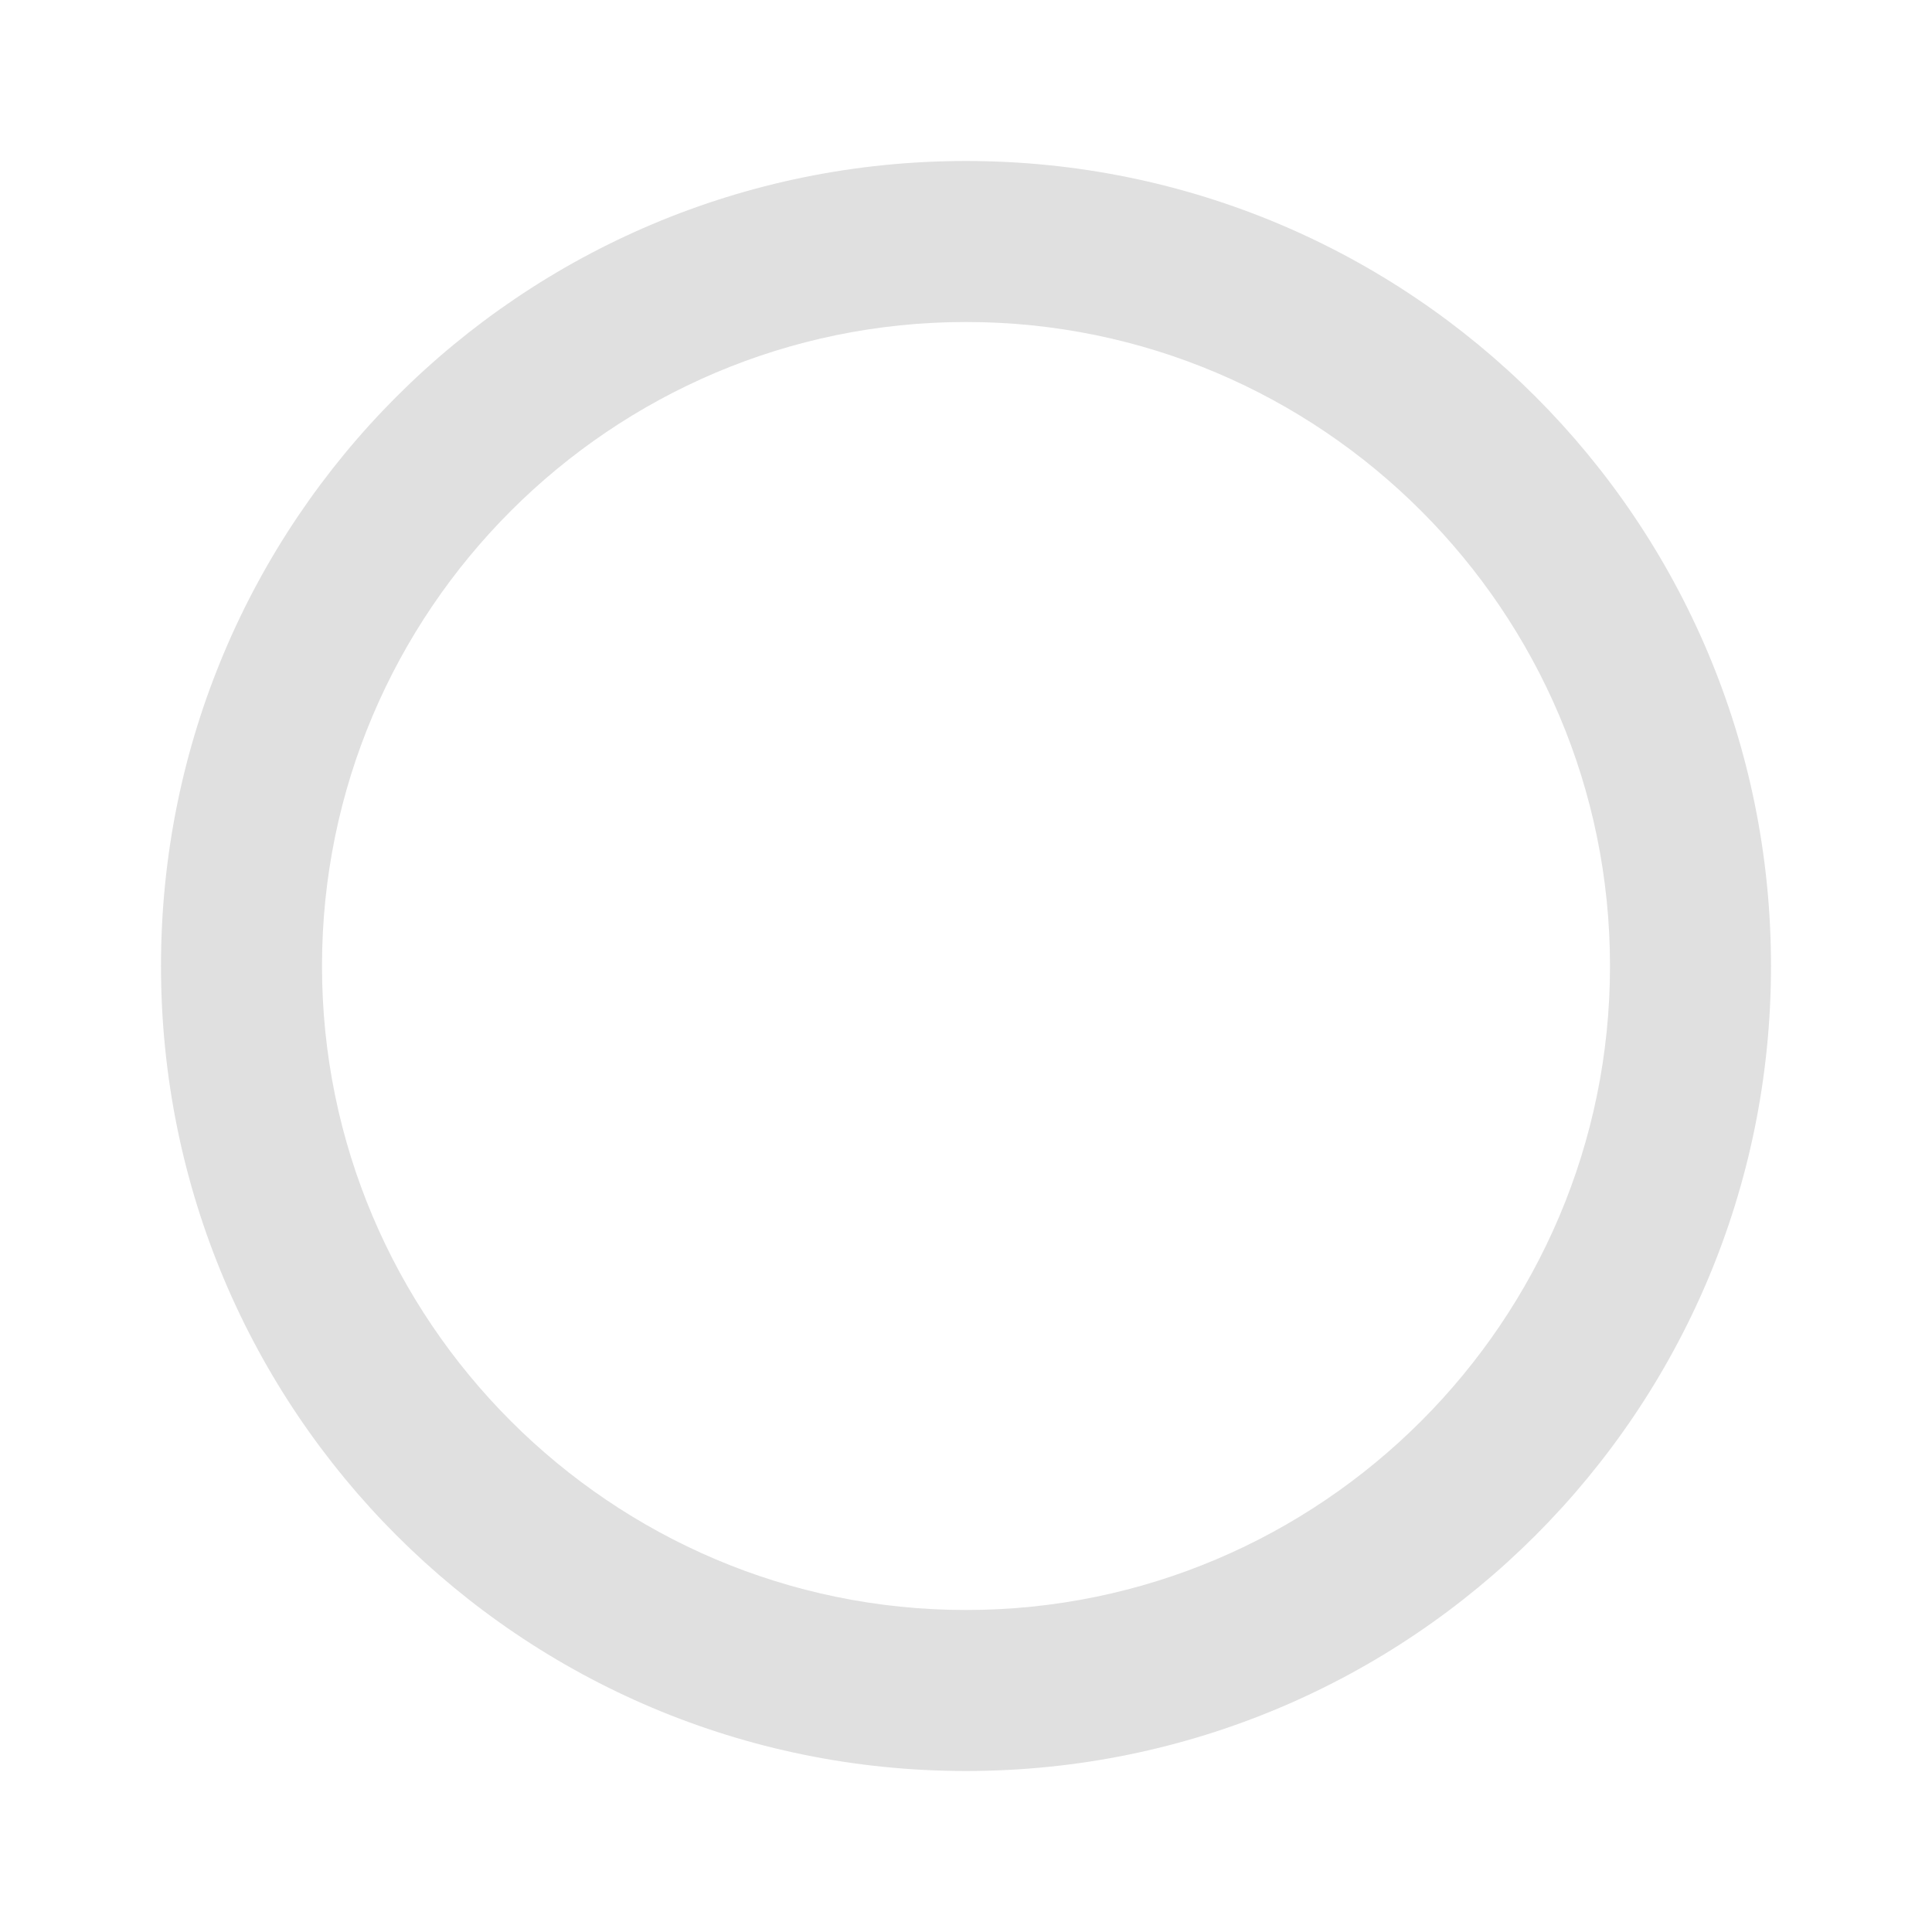
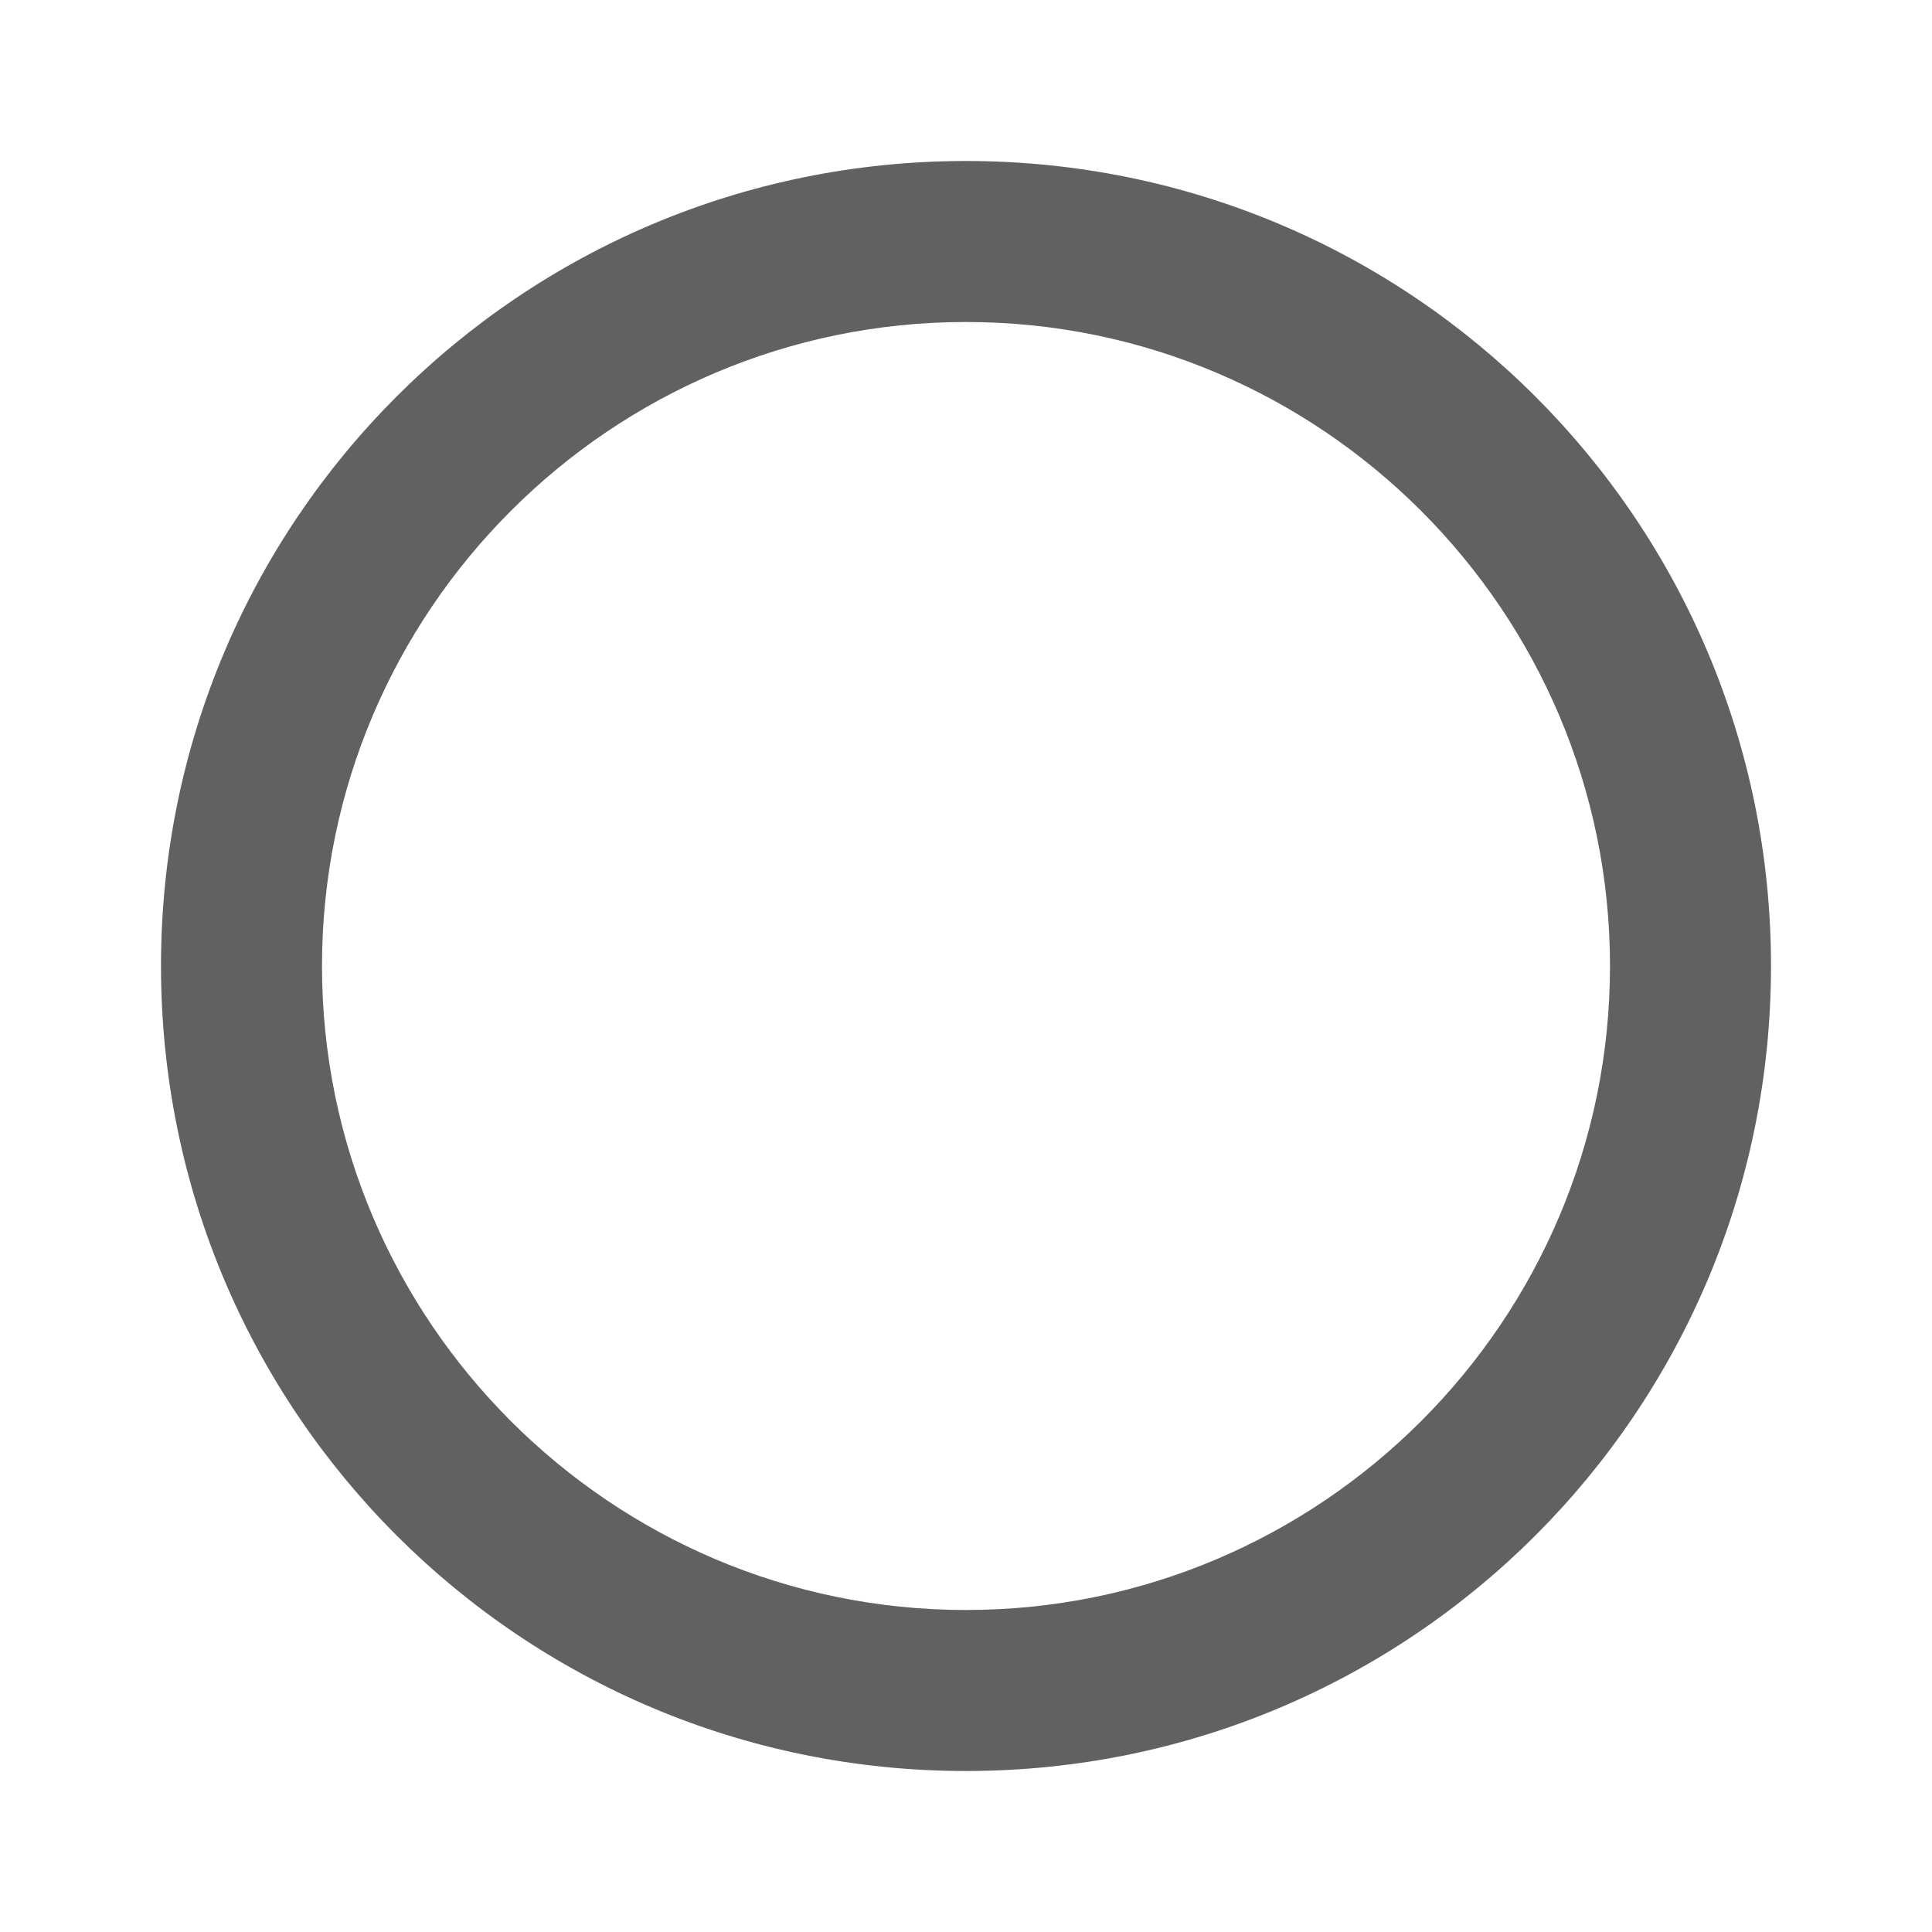
- <svg xmlns="http://www.w3.org/2000/svg" fill="#E0E0E0" width="24" height="24" viewBox="0 0 24 24">
+ <svg xmlns="http://www.w3.org/2000/svg" fill="#616161" width="24" height="24" viewBox="0 0 24 24">
  <path d="M0 0h24v24H0z" fill="none" />
  <path d="M12 2C6.47 2 2 6.47 2 12s4.47 10 10 10 10-4.47 10-10S17.53 2 12 2zm0 18c-4.41 0-8-3.59-8-8s3.59-8 8-8 8 3.59 8 8-3.59 8-8 8z" />
</svg>
